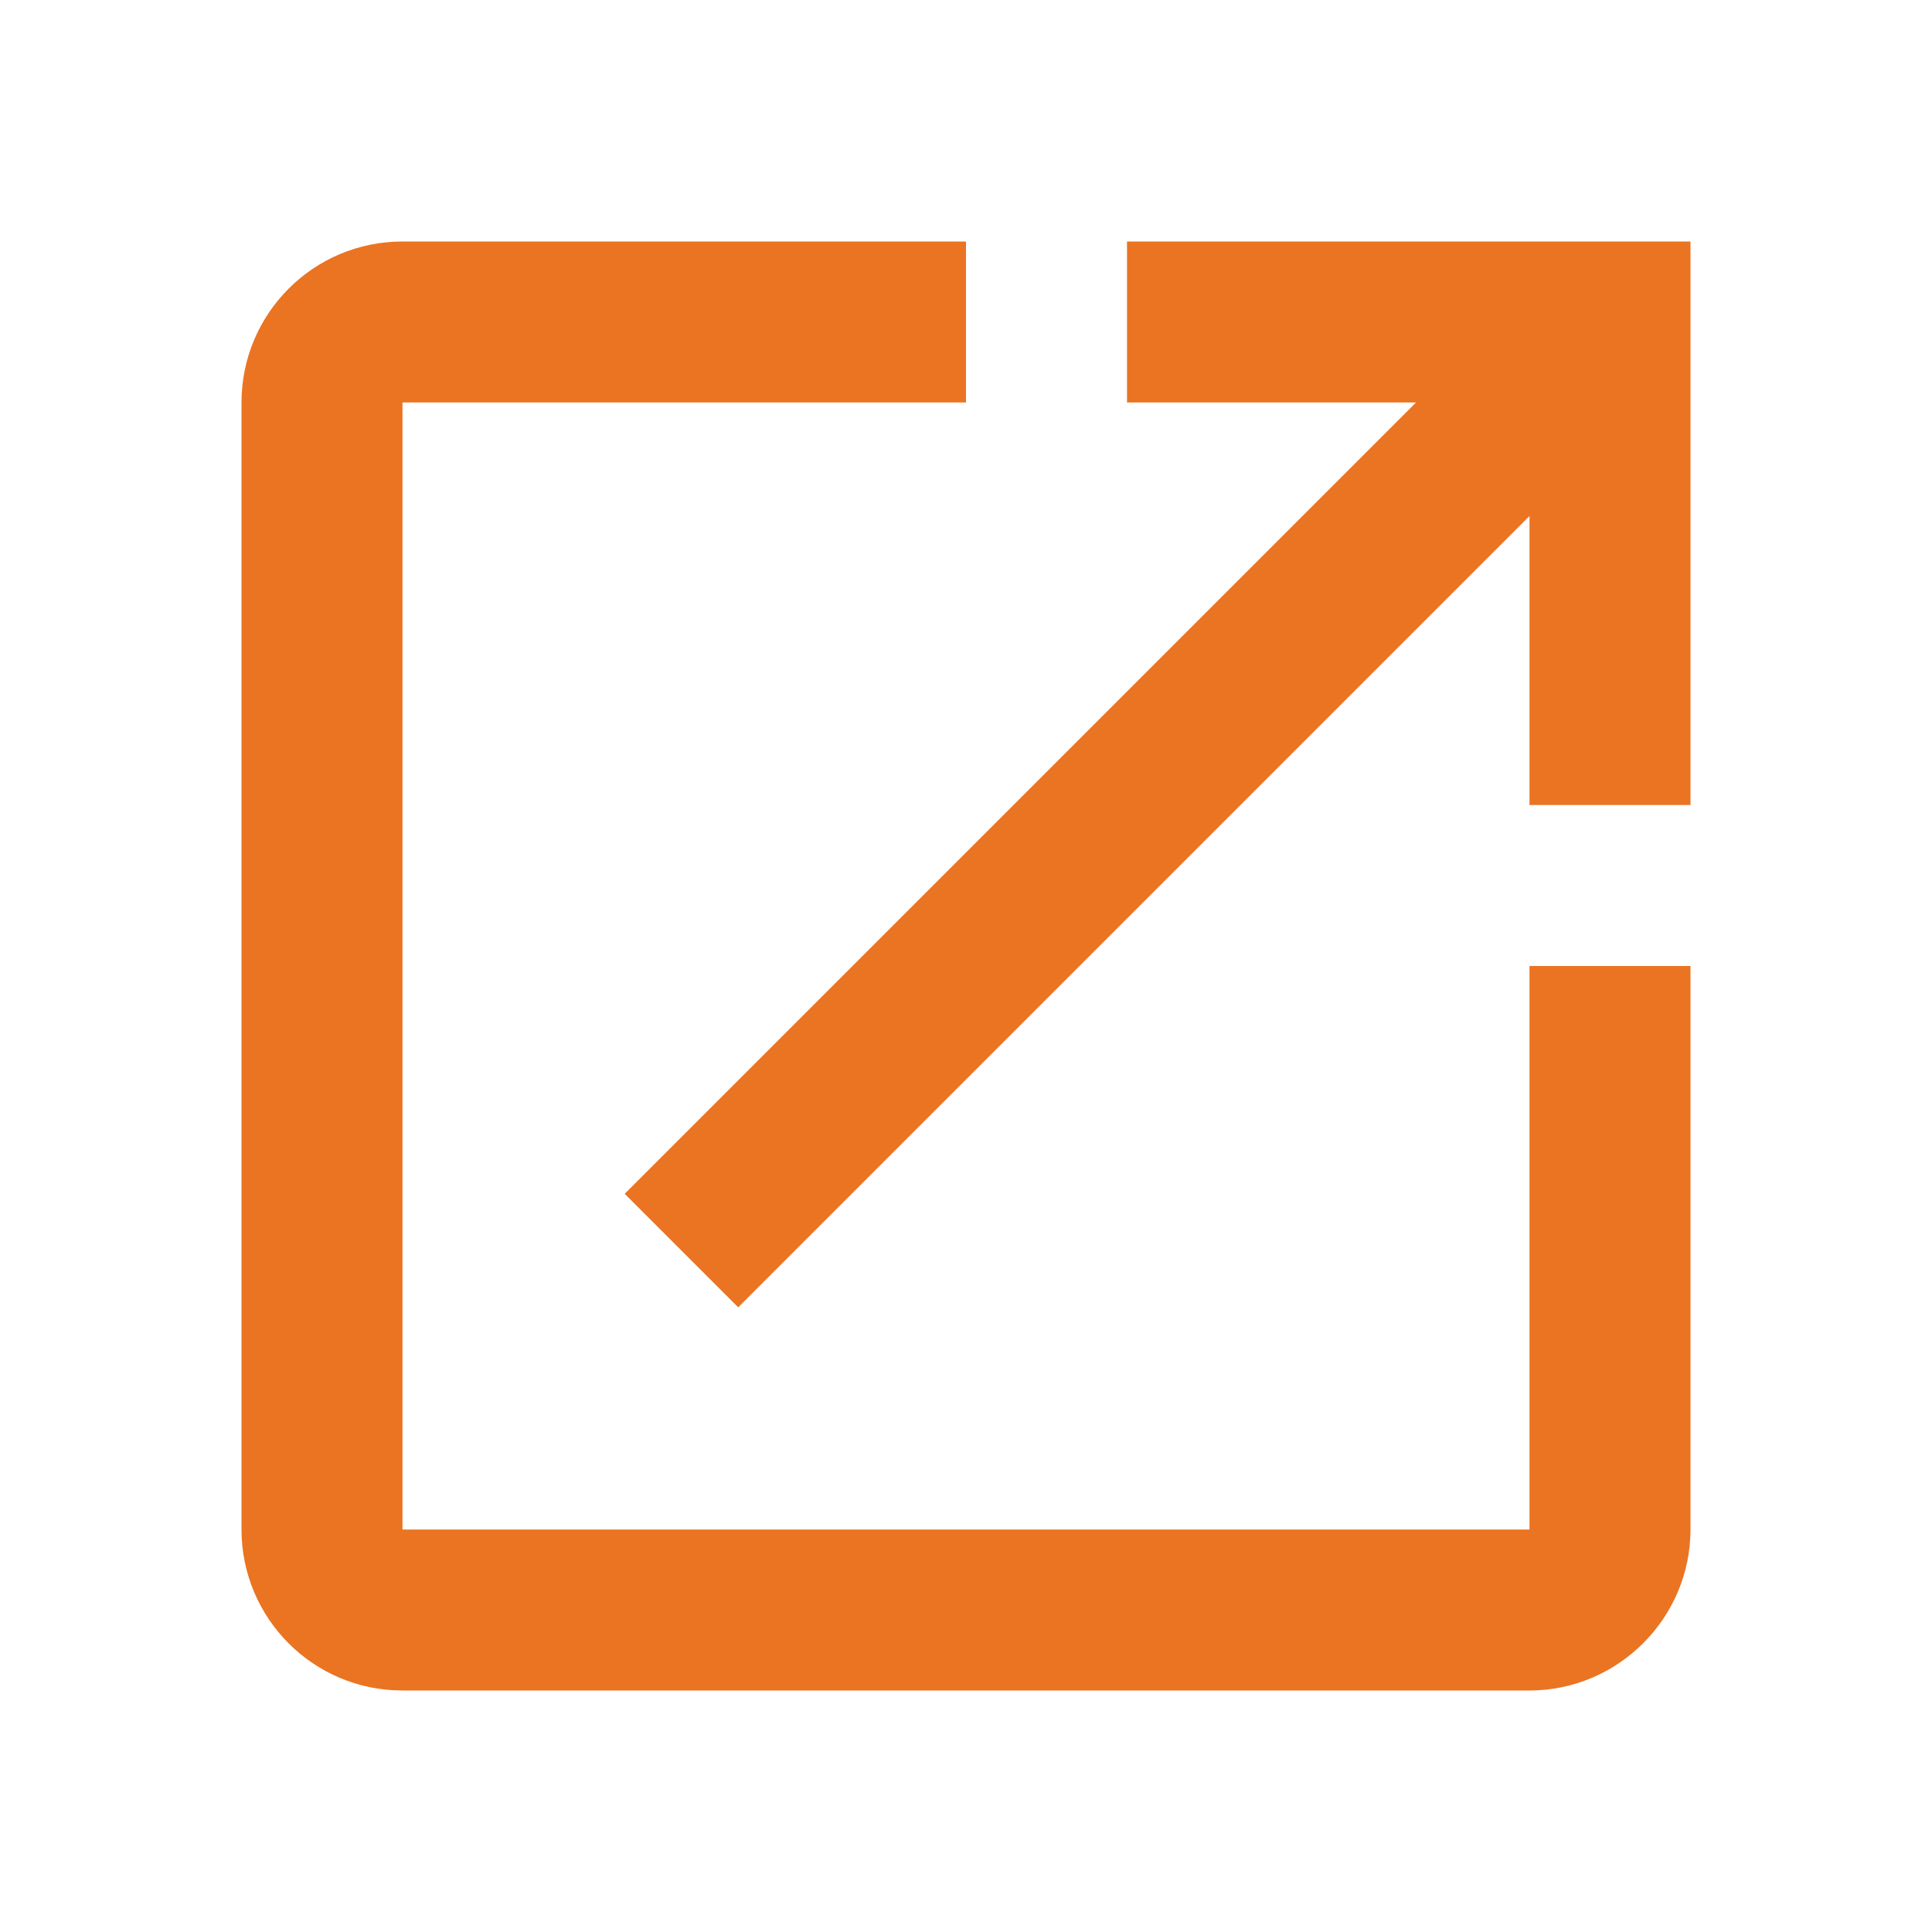
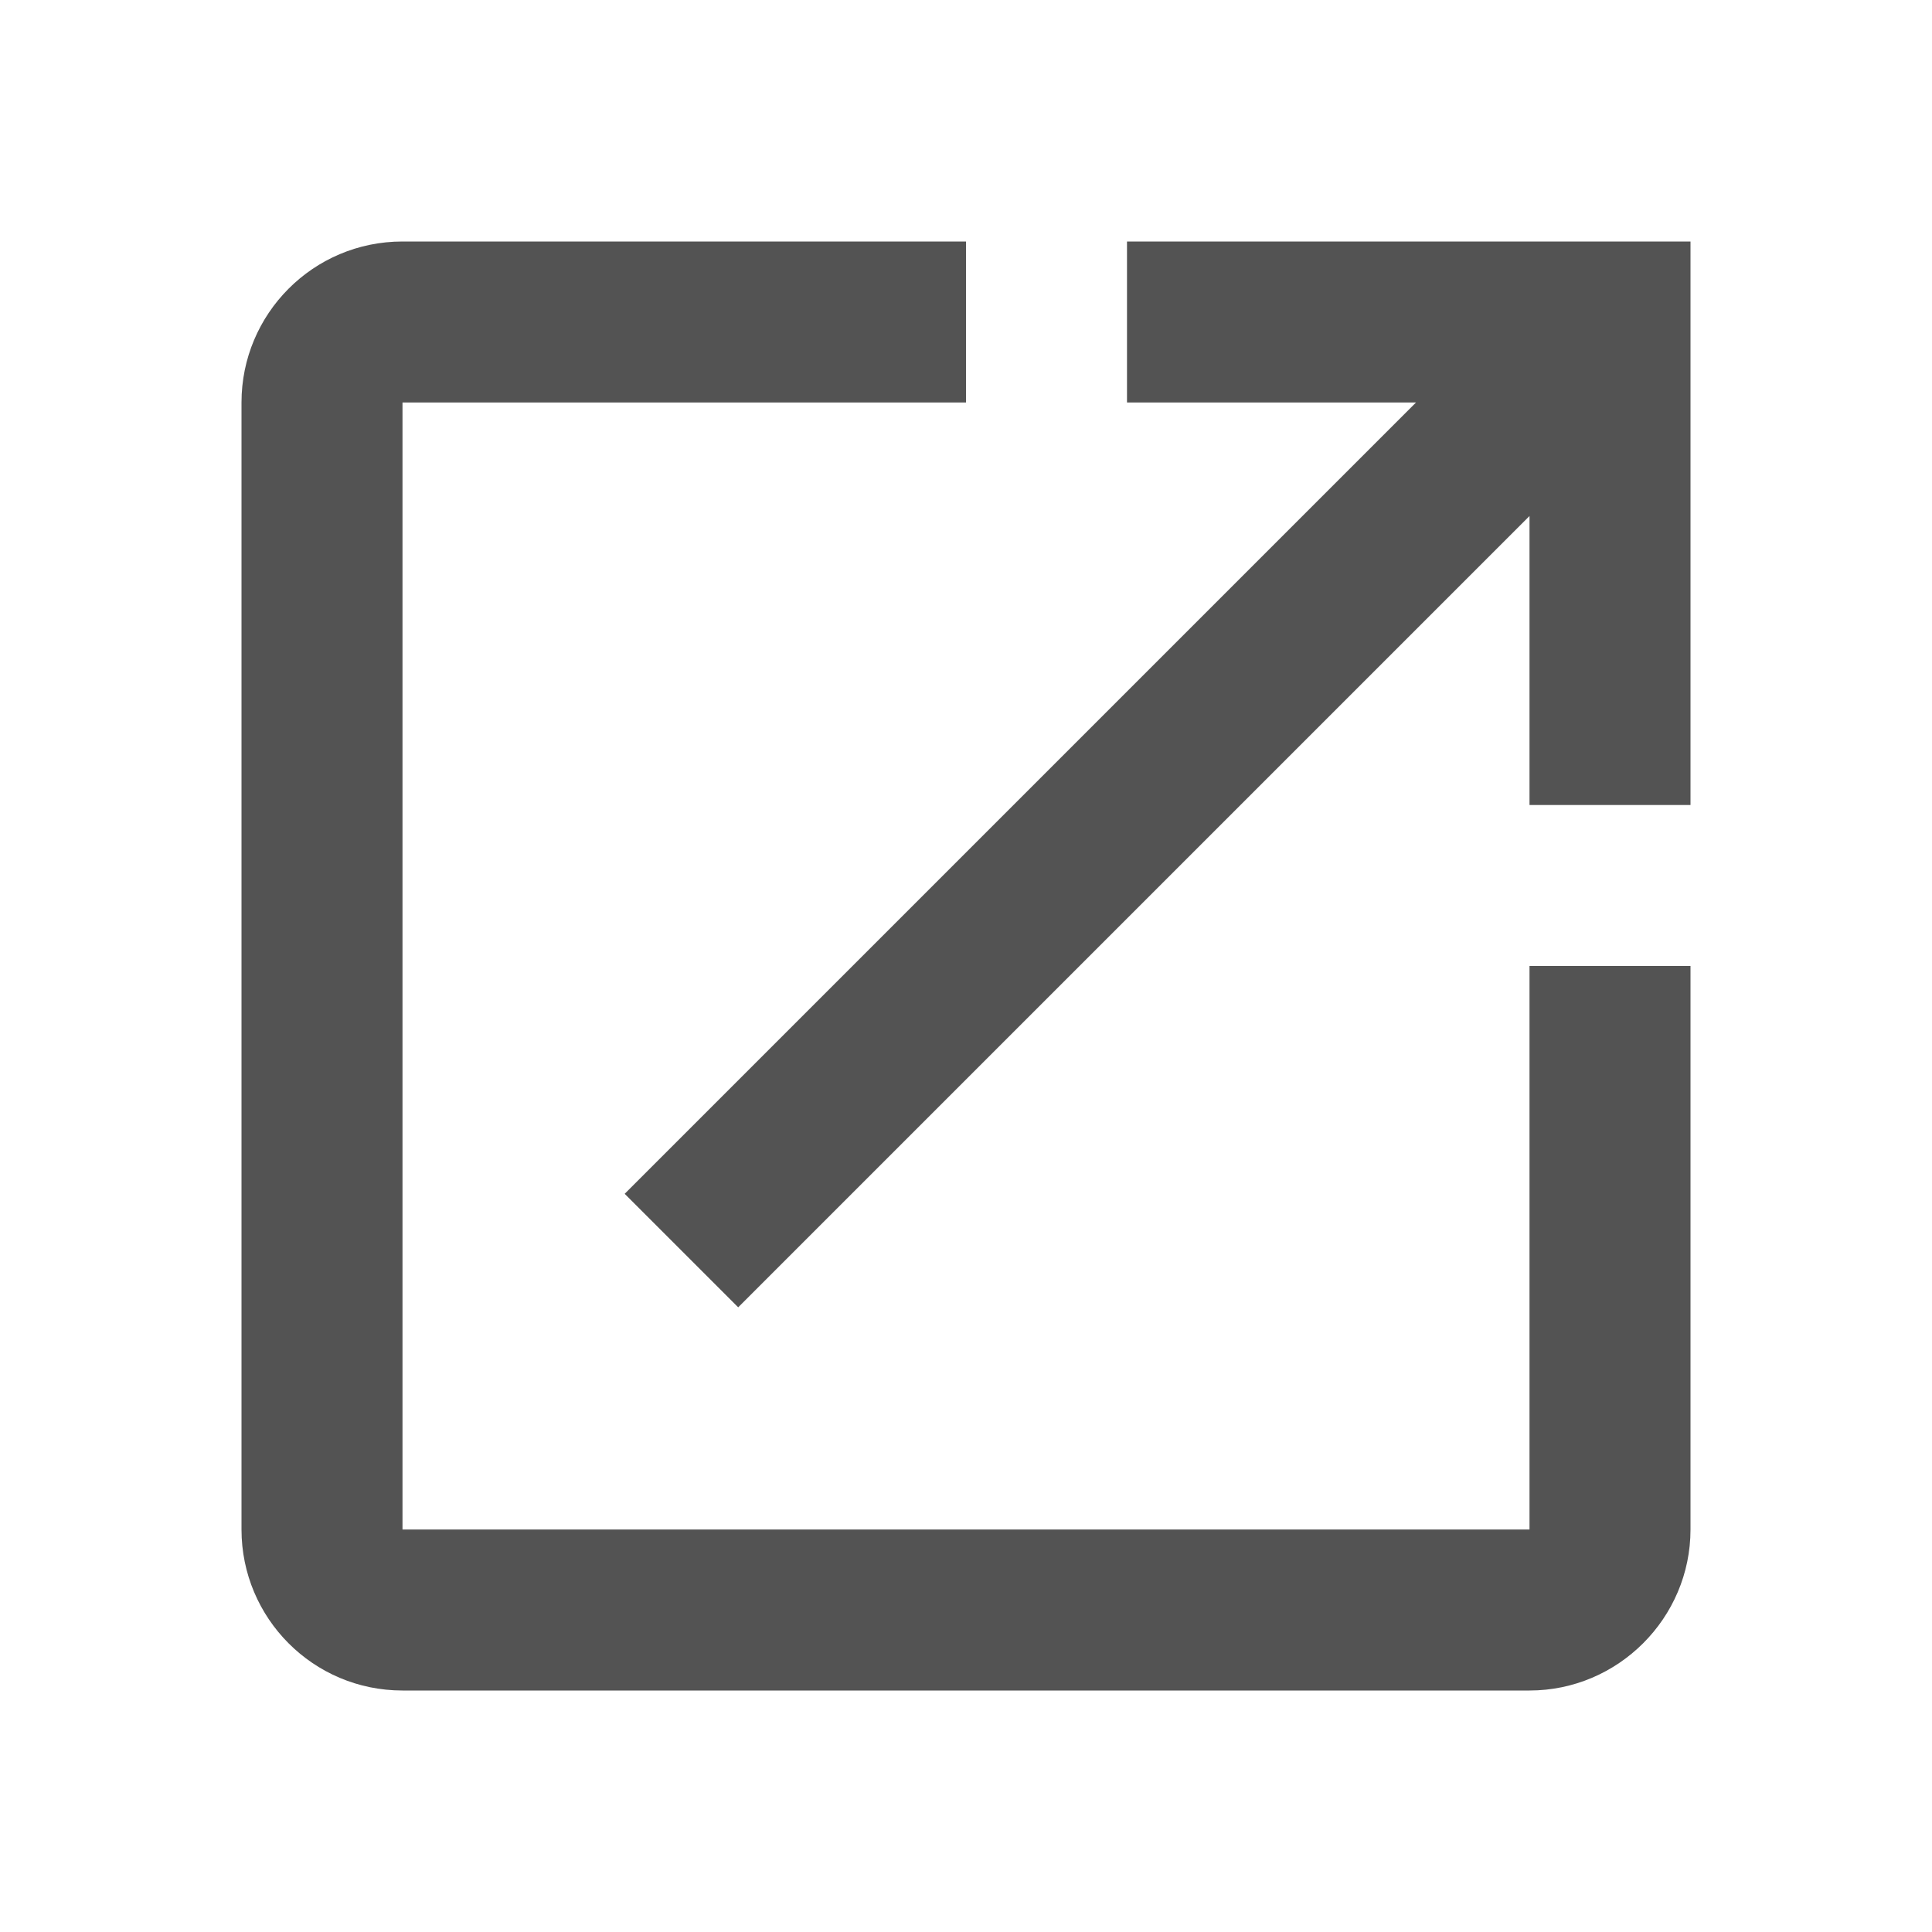
- <svg xmlns="http://www.w3.org/2000/svg" fill="#ea7422" height="24" viewBox="0 0 24 24" width="24">
-   <path d="M0 0h24v24H0z" fill="none" />
+ <svg xmlns="http://www.w3.org/2000/svg" fill="#535353" height="24" width="24" viewBox="0 0 24 24">
  <path d="M19 19H5V5h7V3H5c-1.11 0-2 .9-2 2v14c0 1.1.89 2 2 2h14c1.1 0 2-.9 2-2v-7h-2v7zM14 3v2h3.59l-9.83 9.83 1.41 1.41L19 6.41V10h2V3h-7z" />
</svg>
